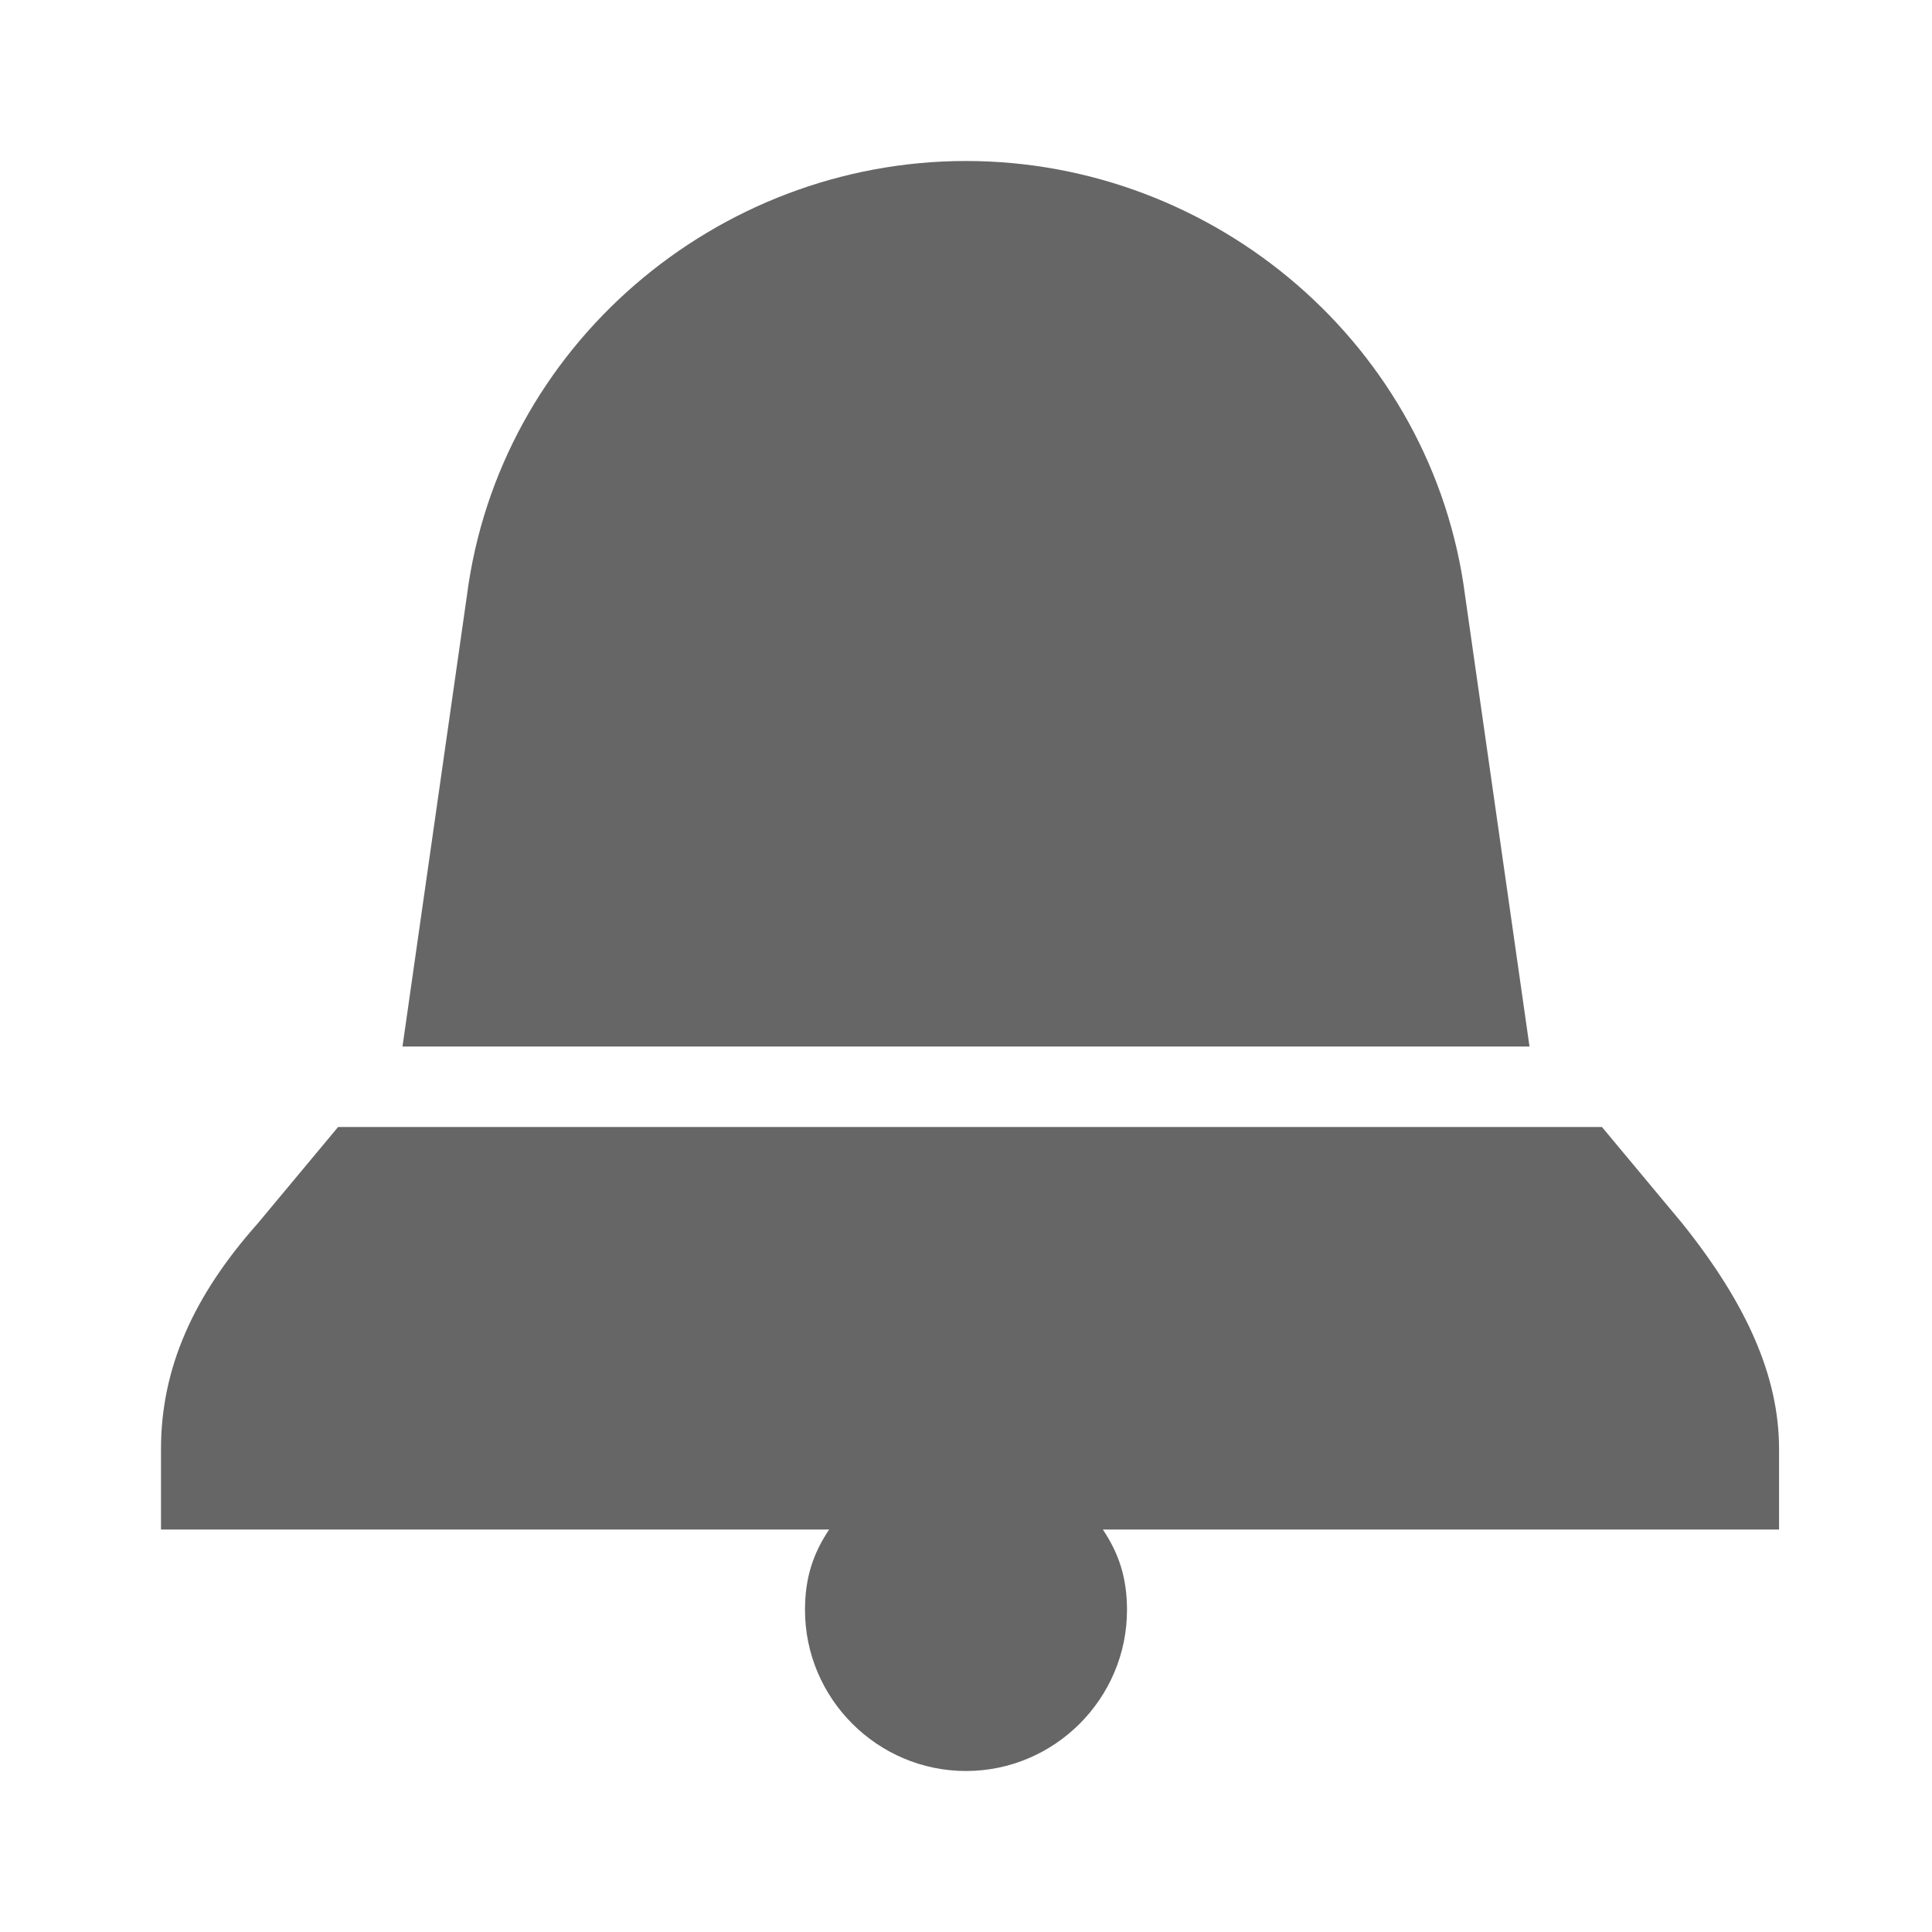
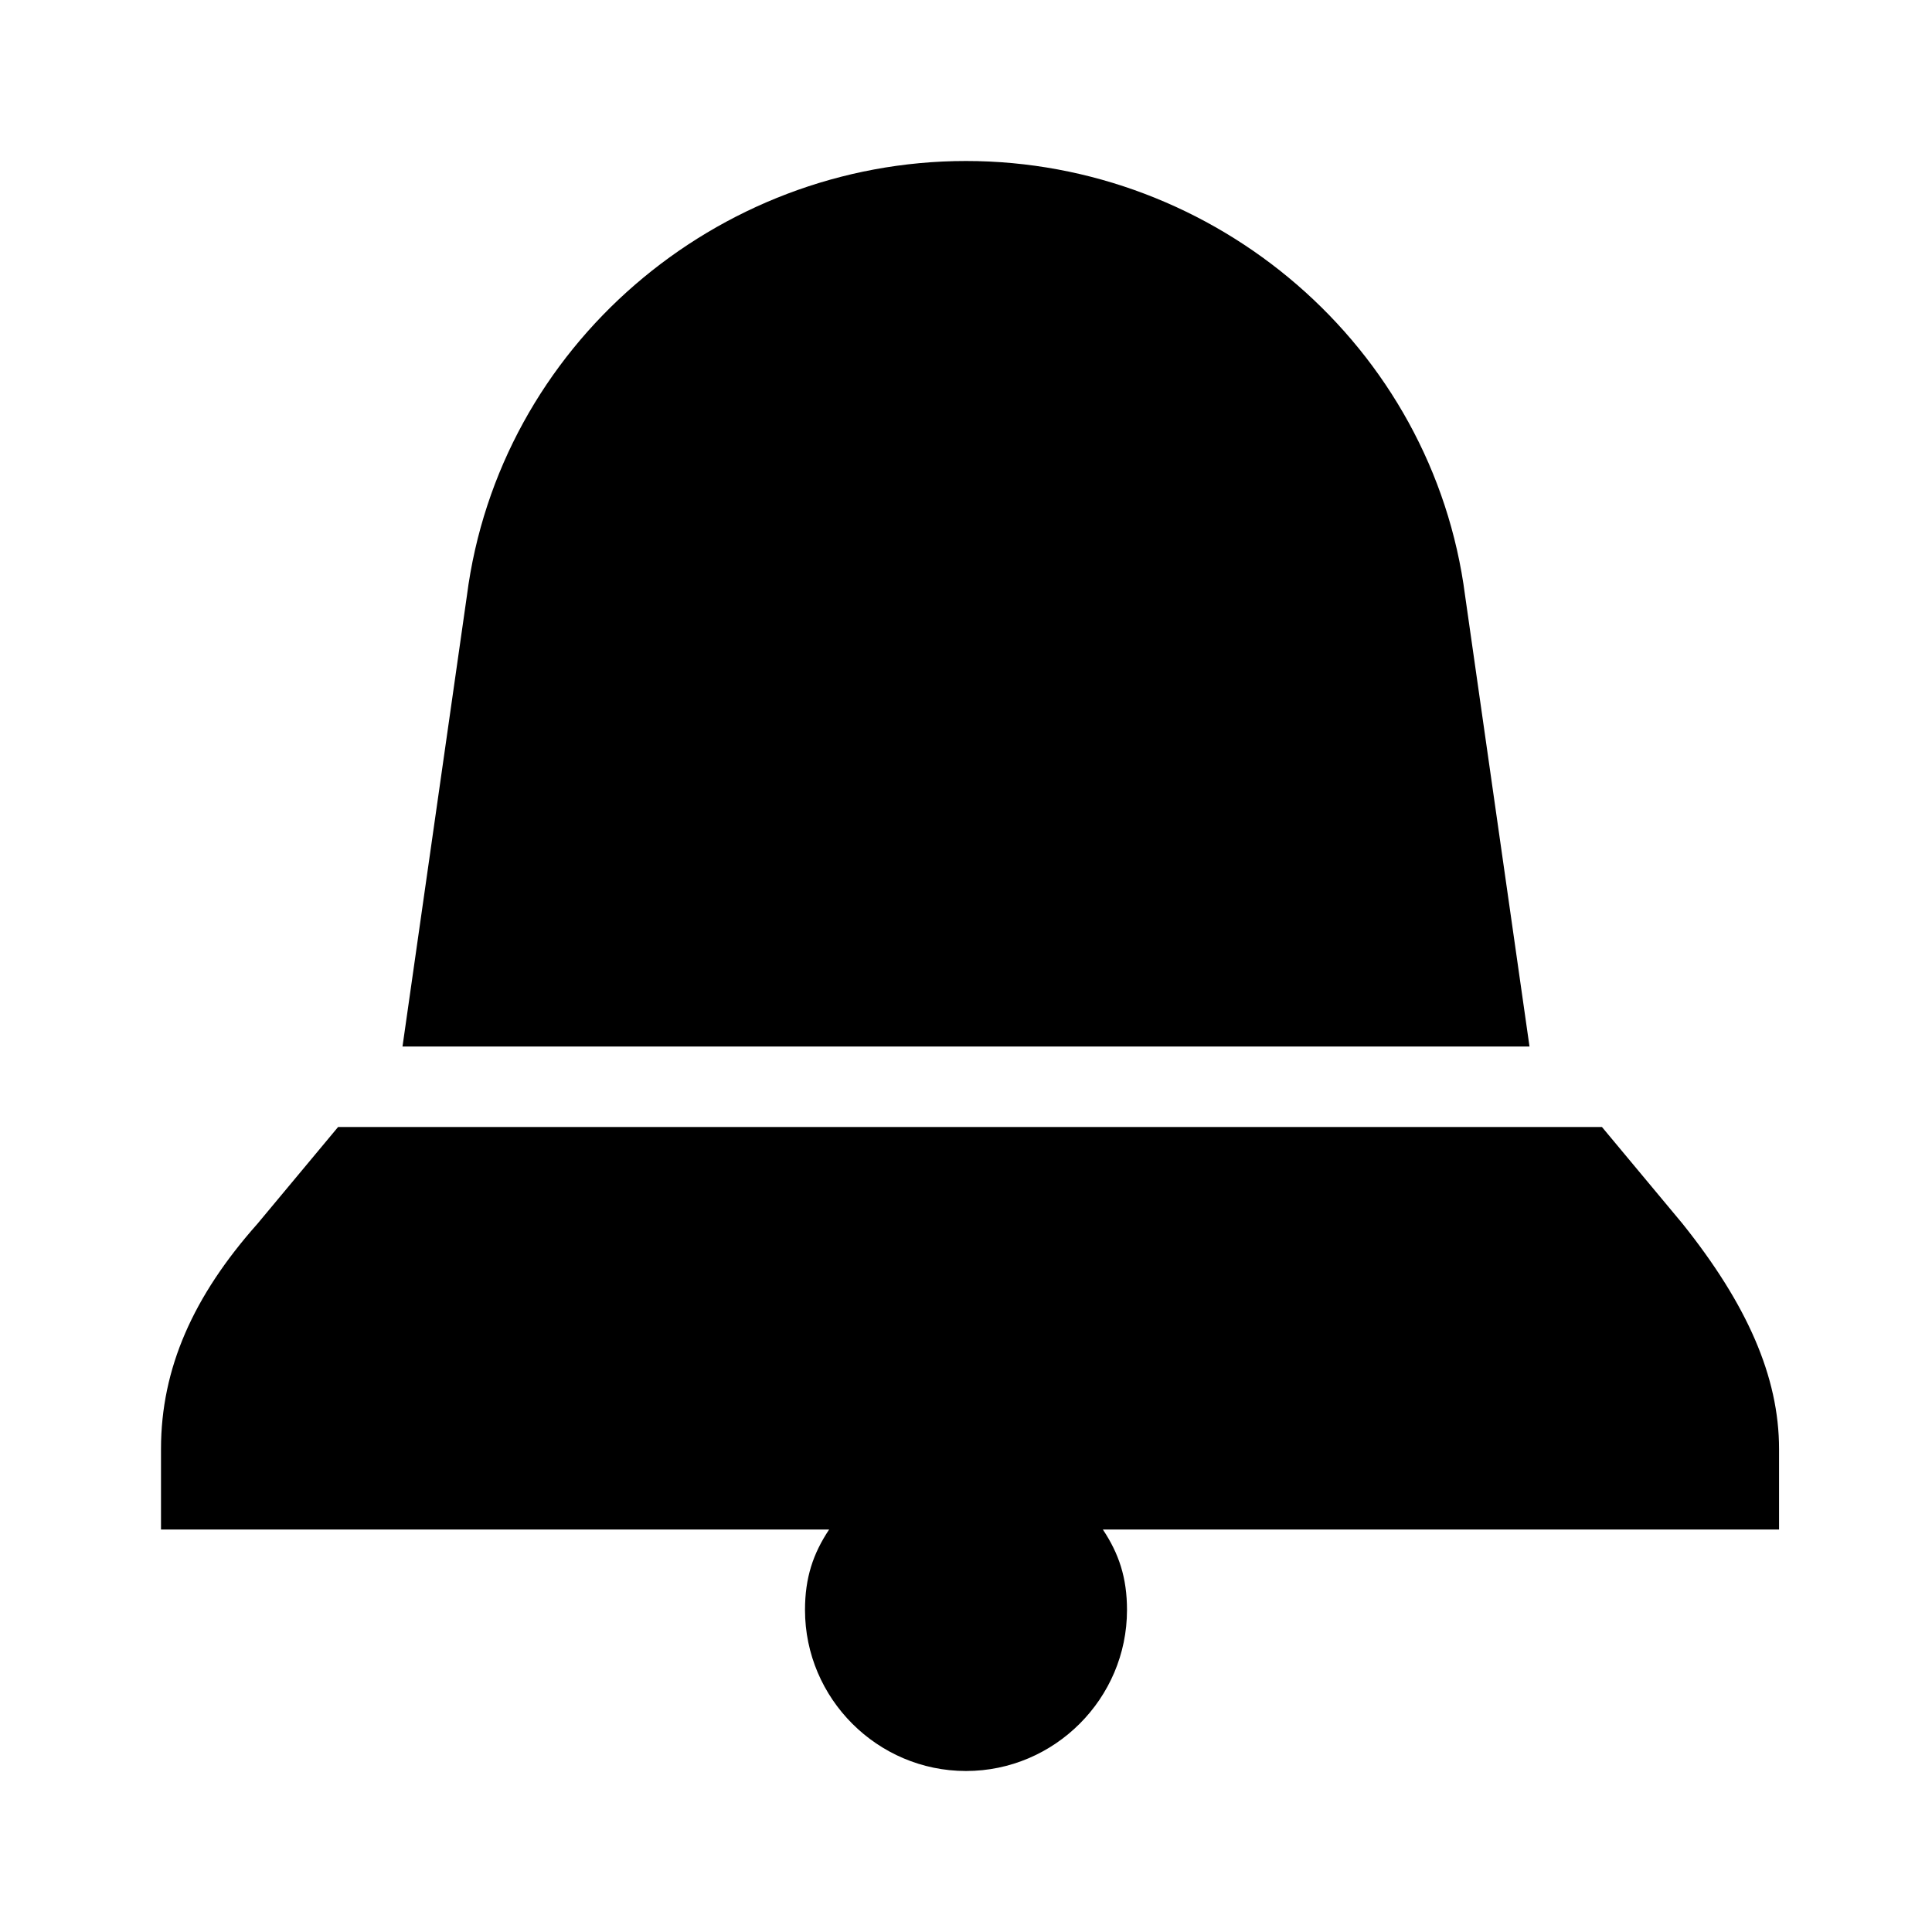
- <svg xmlns="http://www.w3.org/2000/svg" height="24" width="24" fill="rgba(0,0,0,0.6)">
+ <svg xmlns="http://www.w3.org/2000/svg" height="24" width="24">
  <path d="M13.7 19C13.9 19.3 14 19.6 14 20C14 21.1 13.1 22 12 22C10.9 22 10 21.1 10 20C10 19.6 10.1 19.3 10.3 19H2V18C2 17 2.4 16.1 3.2 15.2L4.2 14H19.9L20.9 15.2C21.7 16.2 22.1 17.1 22.1 18V19H13.7ZM18.2 7.4C17.8 4.3 15.1 2 12 2C8.9 2 6.2 4.3 5.8 7.4L5 13H19L18.2 7.4Z" />
</svg>
